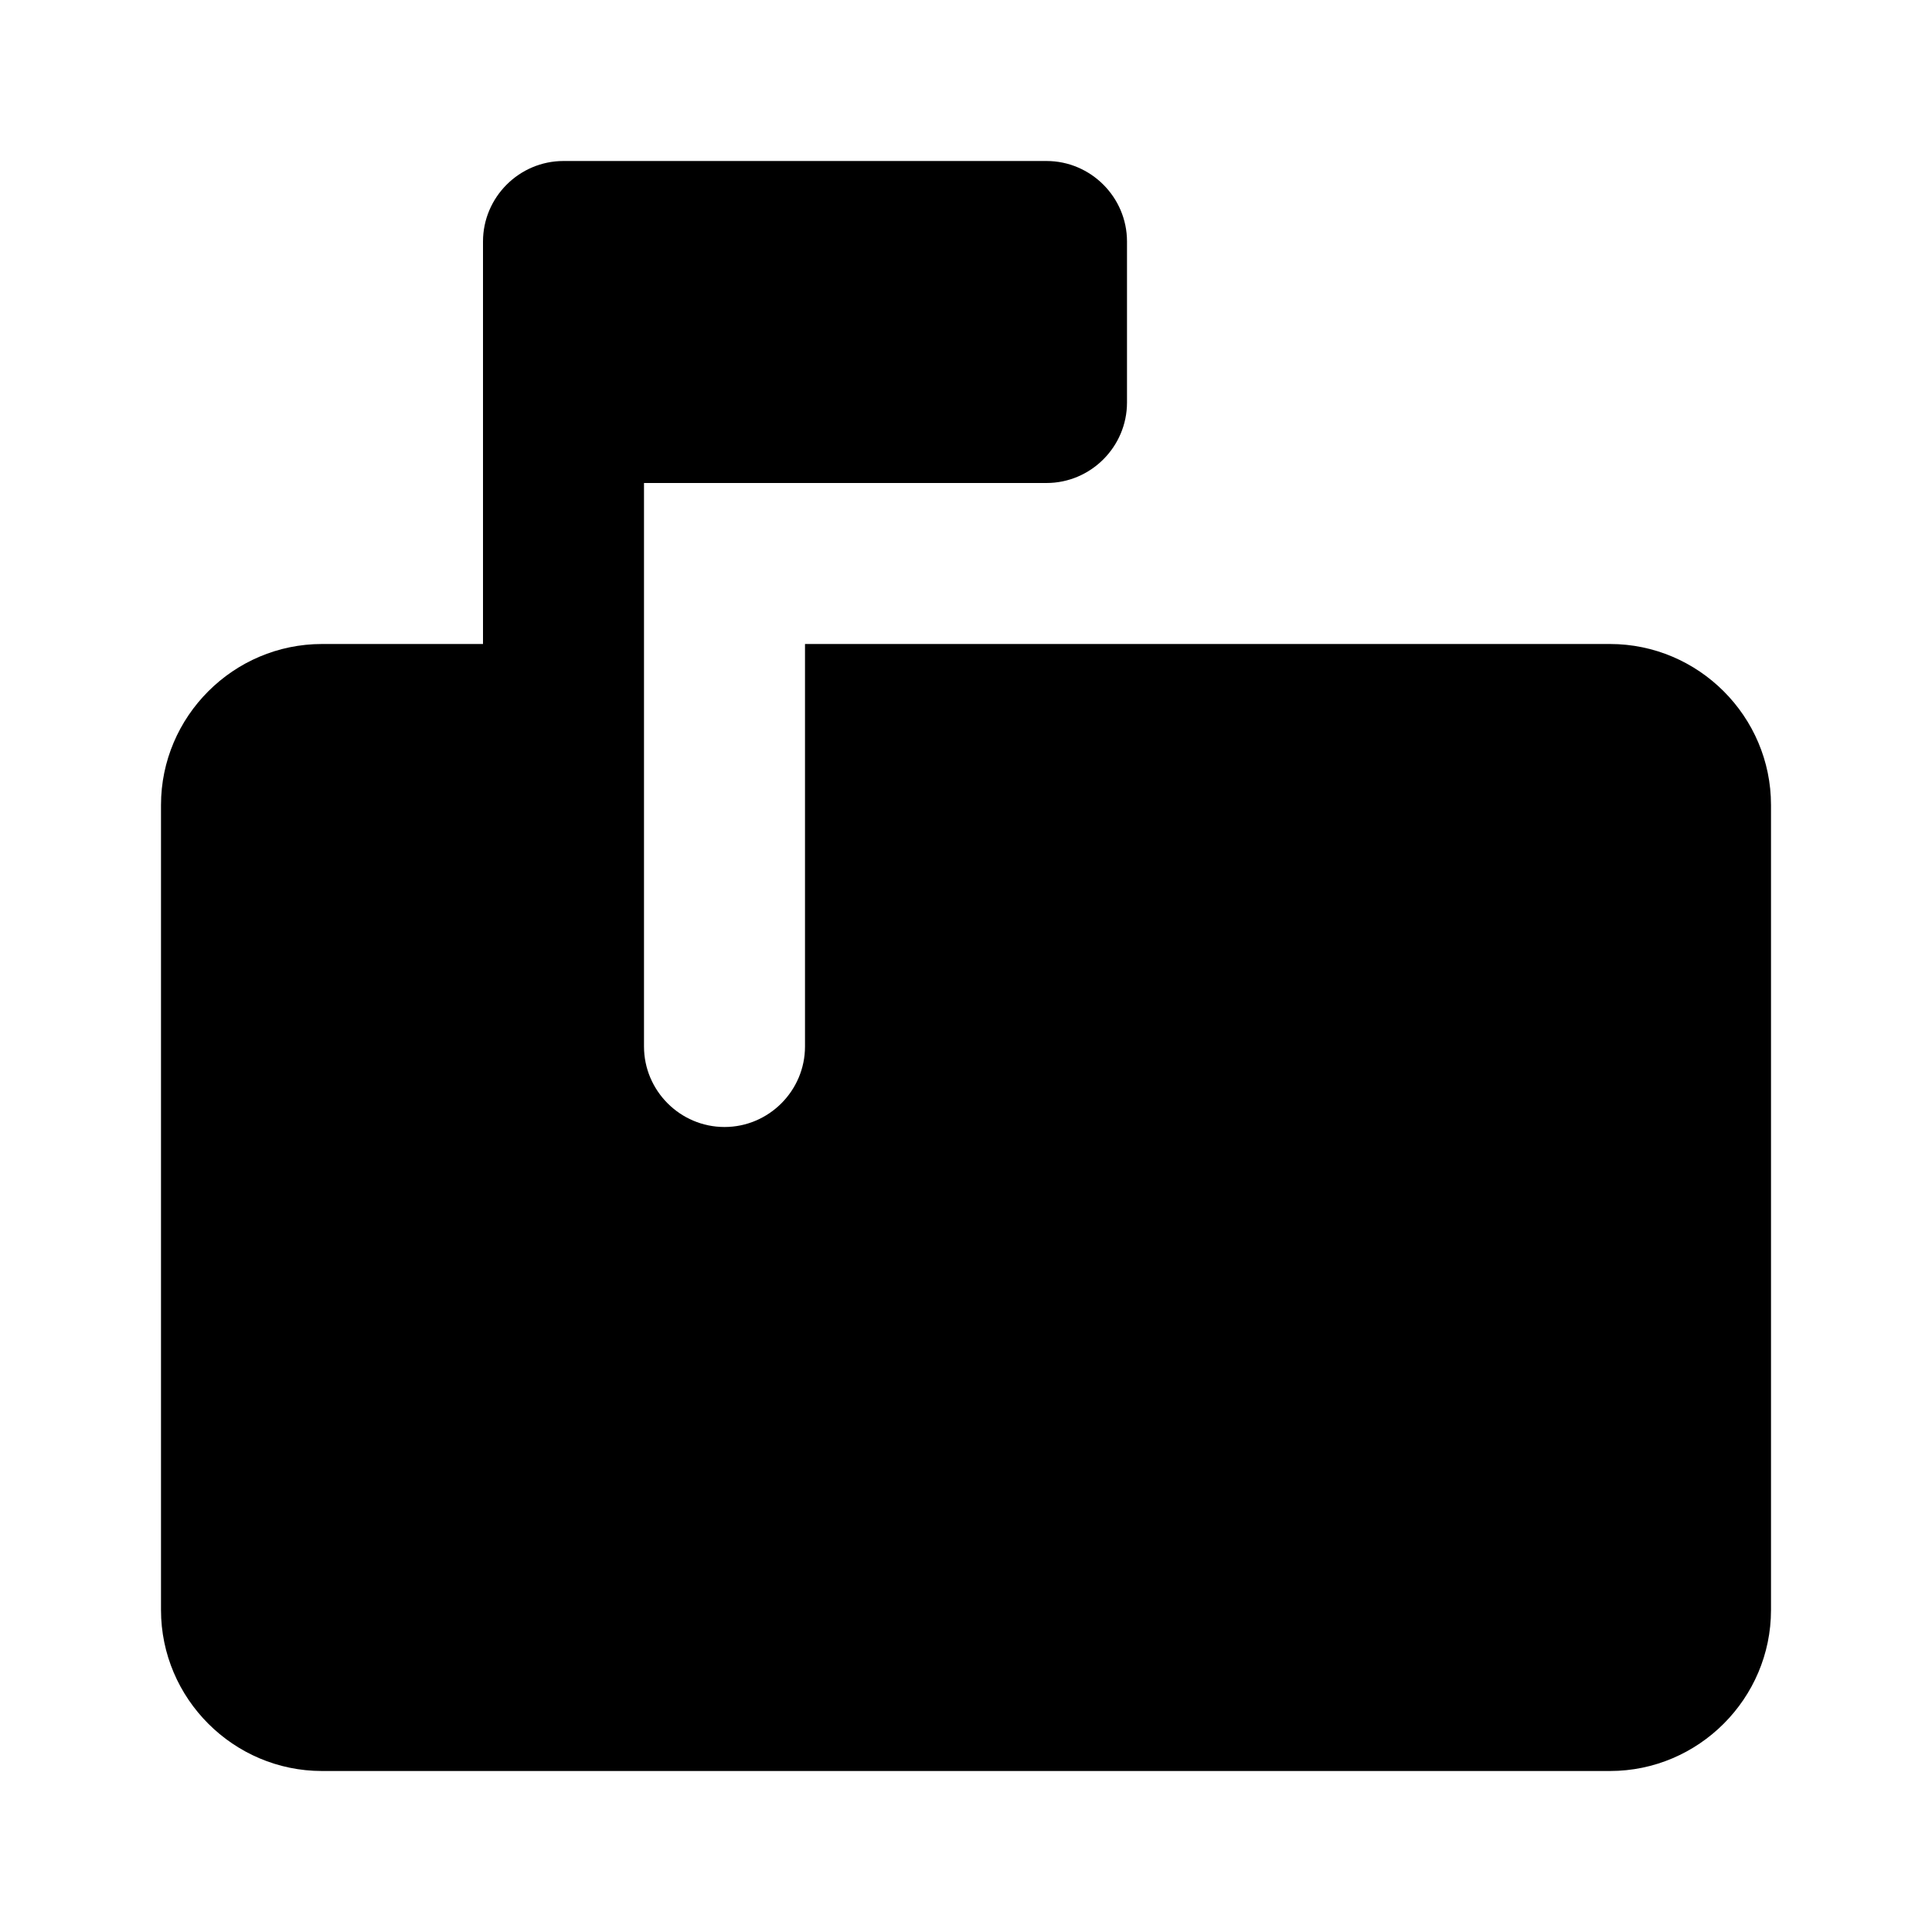
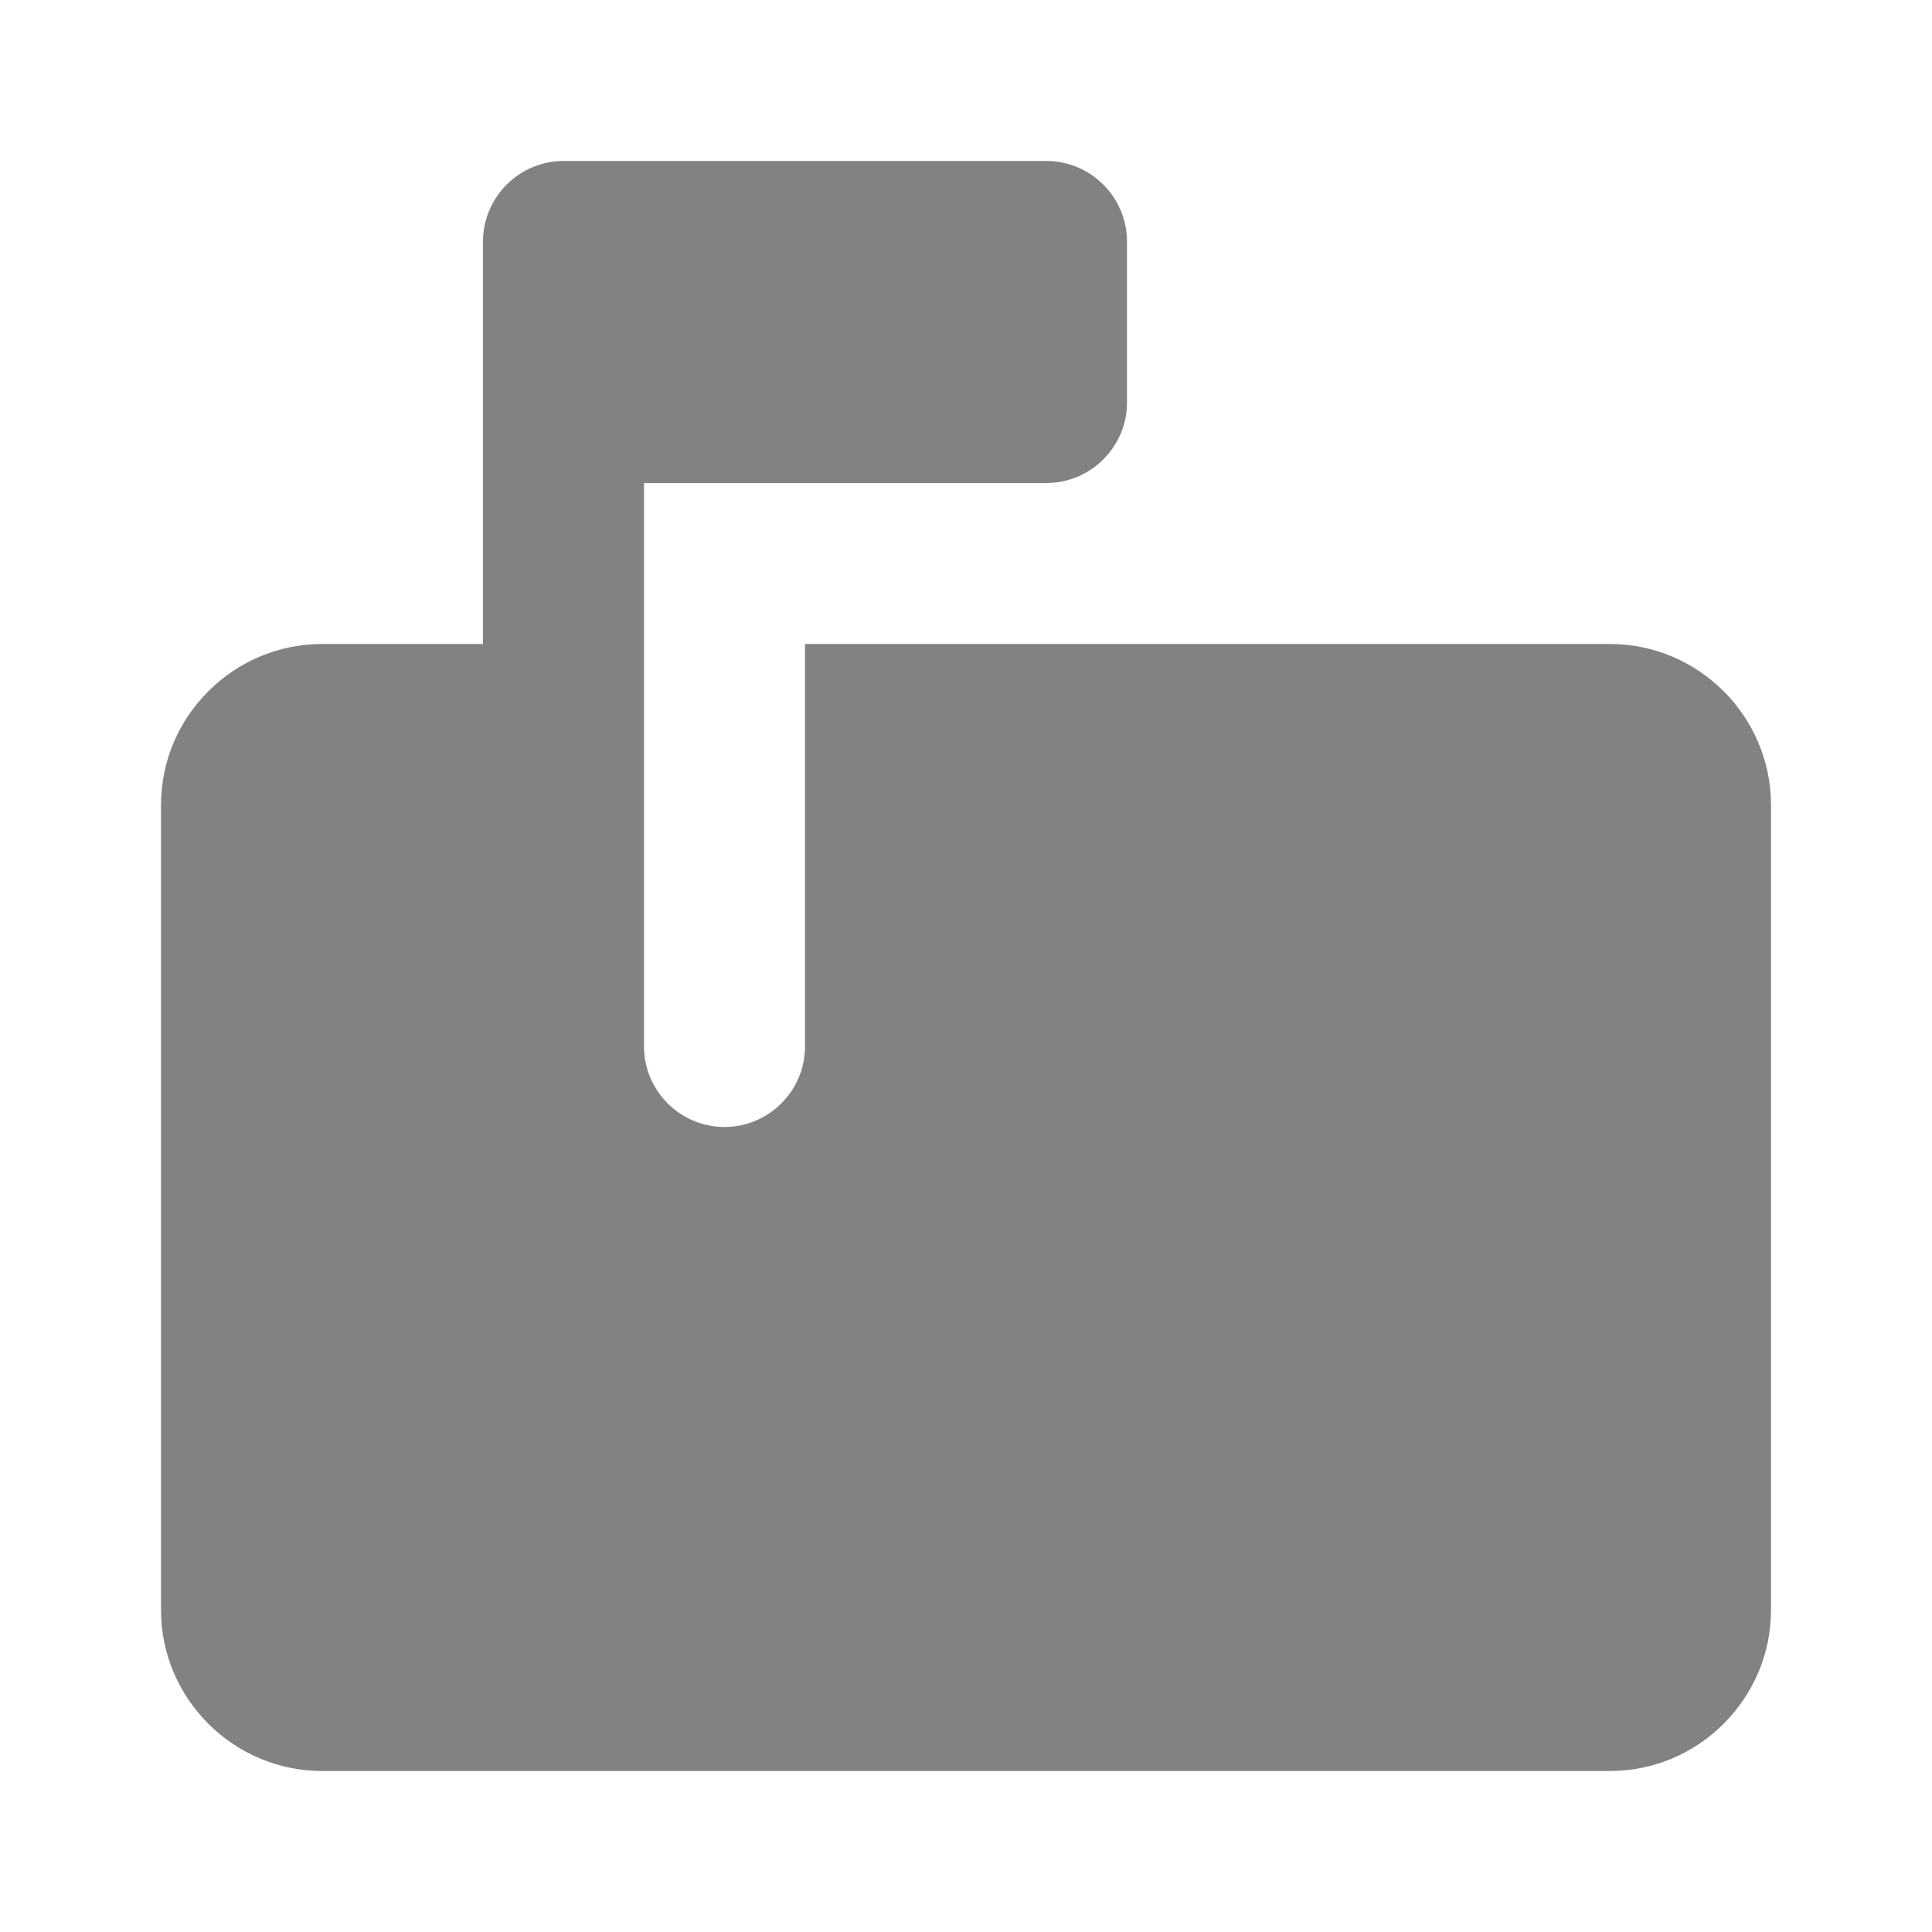
- <svg xmlns="http://www.w3.org/2000/svg" enable-background="new 0 0 24 24" height="24" viewBox="0 0 24 24" width="24">
+ <svg xmlns="http://www.w3.org/2000/svg" fill="#828282" enable-background="new 0 0 24 24" height="24" viewBox="0 0 24 24" width="24">
  <g>
    <path d="M0,0h24v24H0V0z" fill="none" />
  </g>
  <g>
    <path d="M20,8H10v5c0,0.55-0.45,1-1,1s-1-0.45-1-1V6h5c0.55,0,1-0.45,1-1V3c0-0.55-0.45-1-1-1H7C6.45,2,6,2.45,6,3v5H4 c-1.1,0-2,0.9-2,2v10c0,1.1,0.9,2,2,2h16c1.1,0,2-0.9,2-2V10C22,8.9,21.1,8,20,8z" />
  </g>
</svg>
